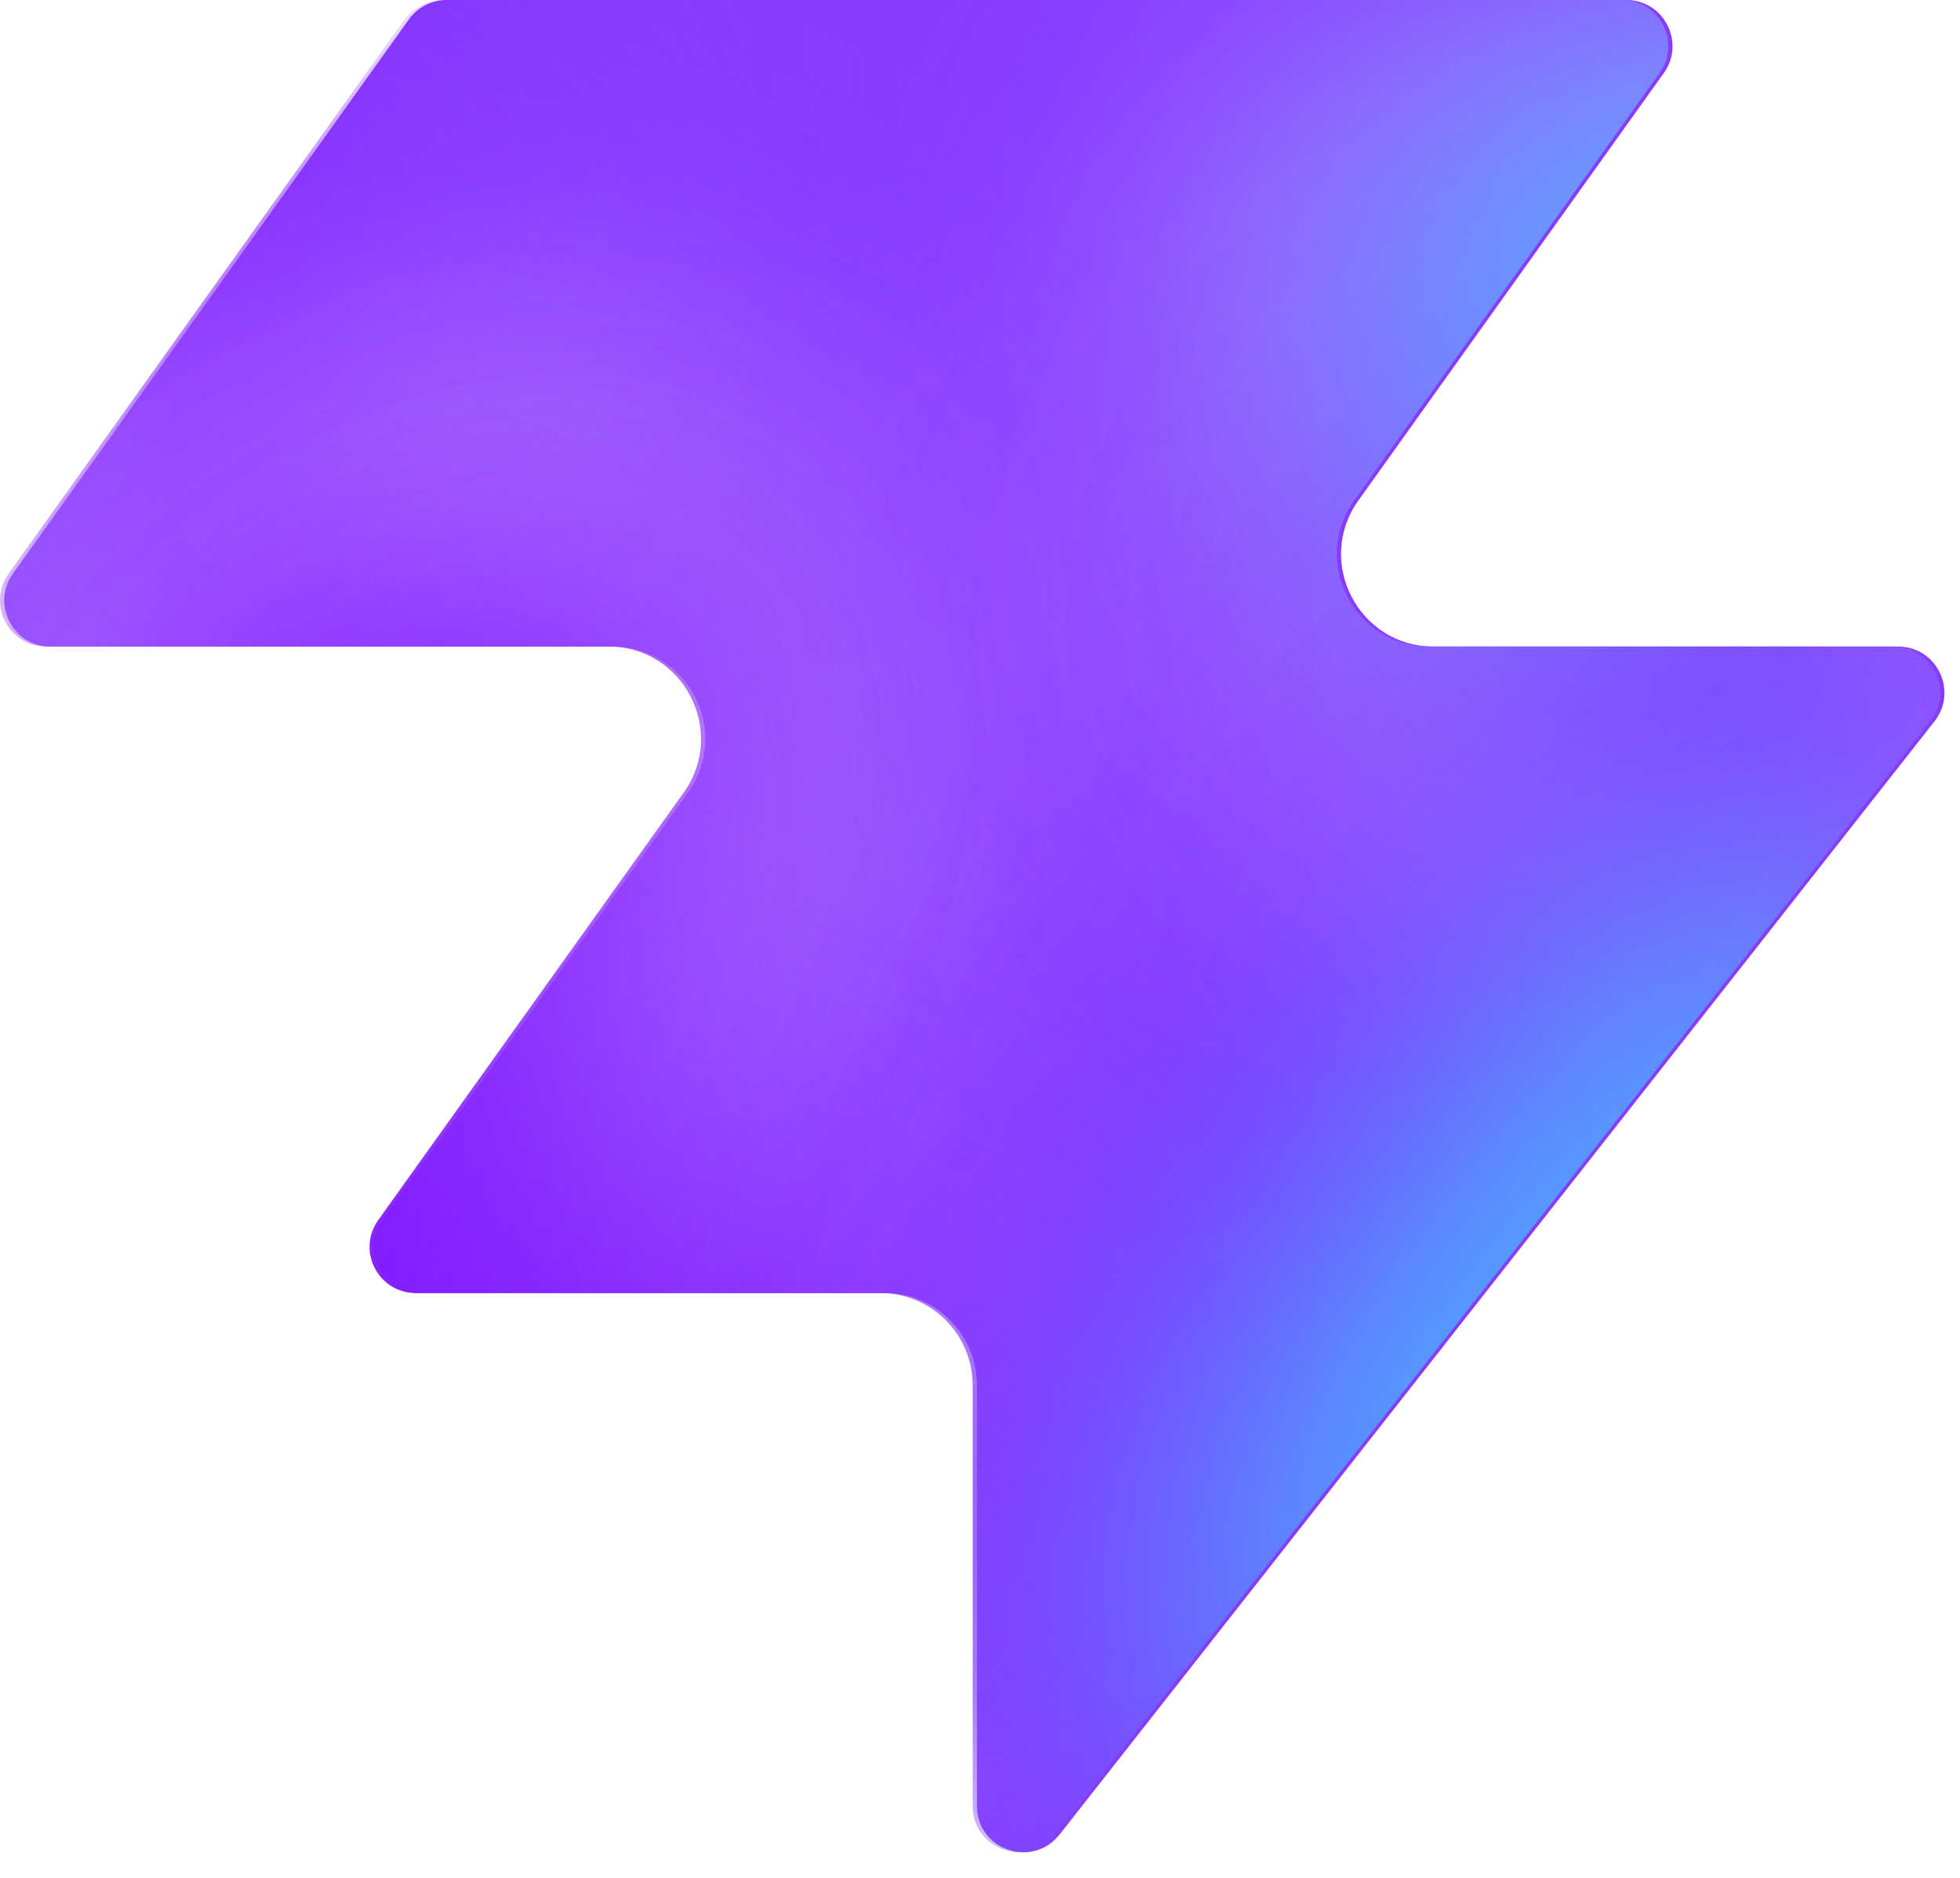
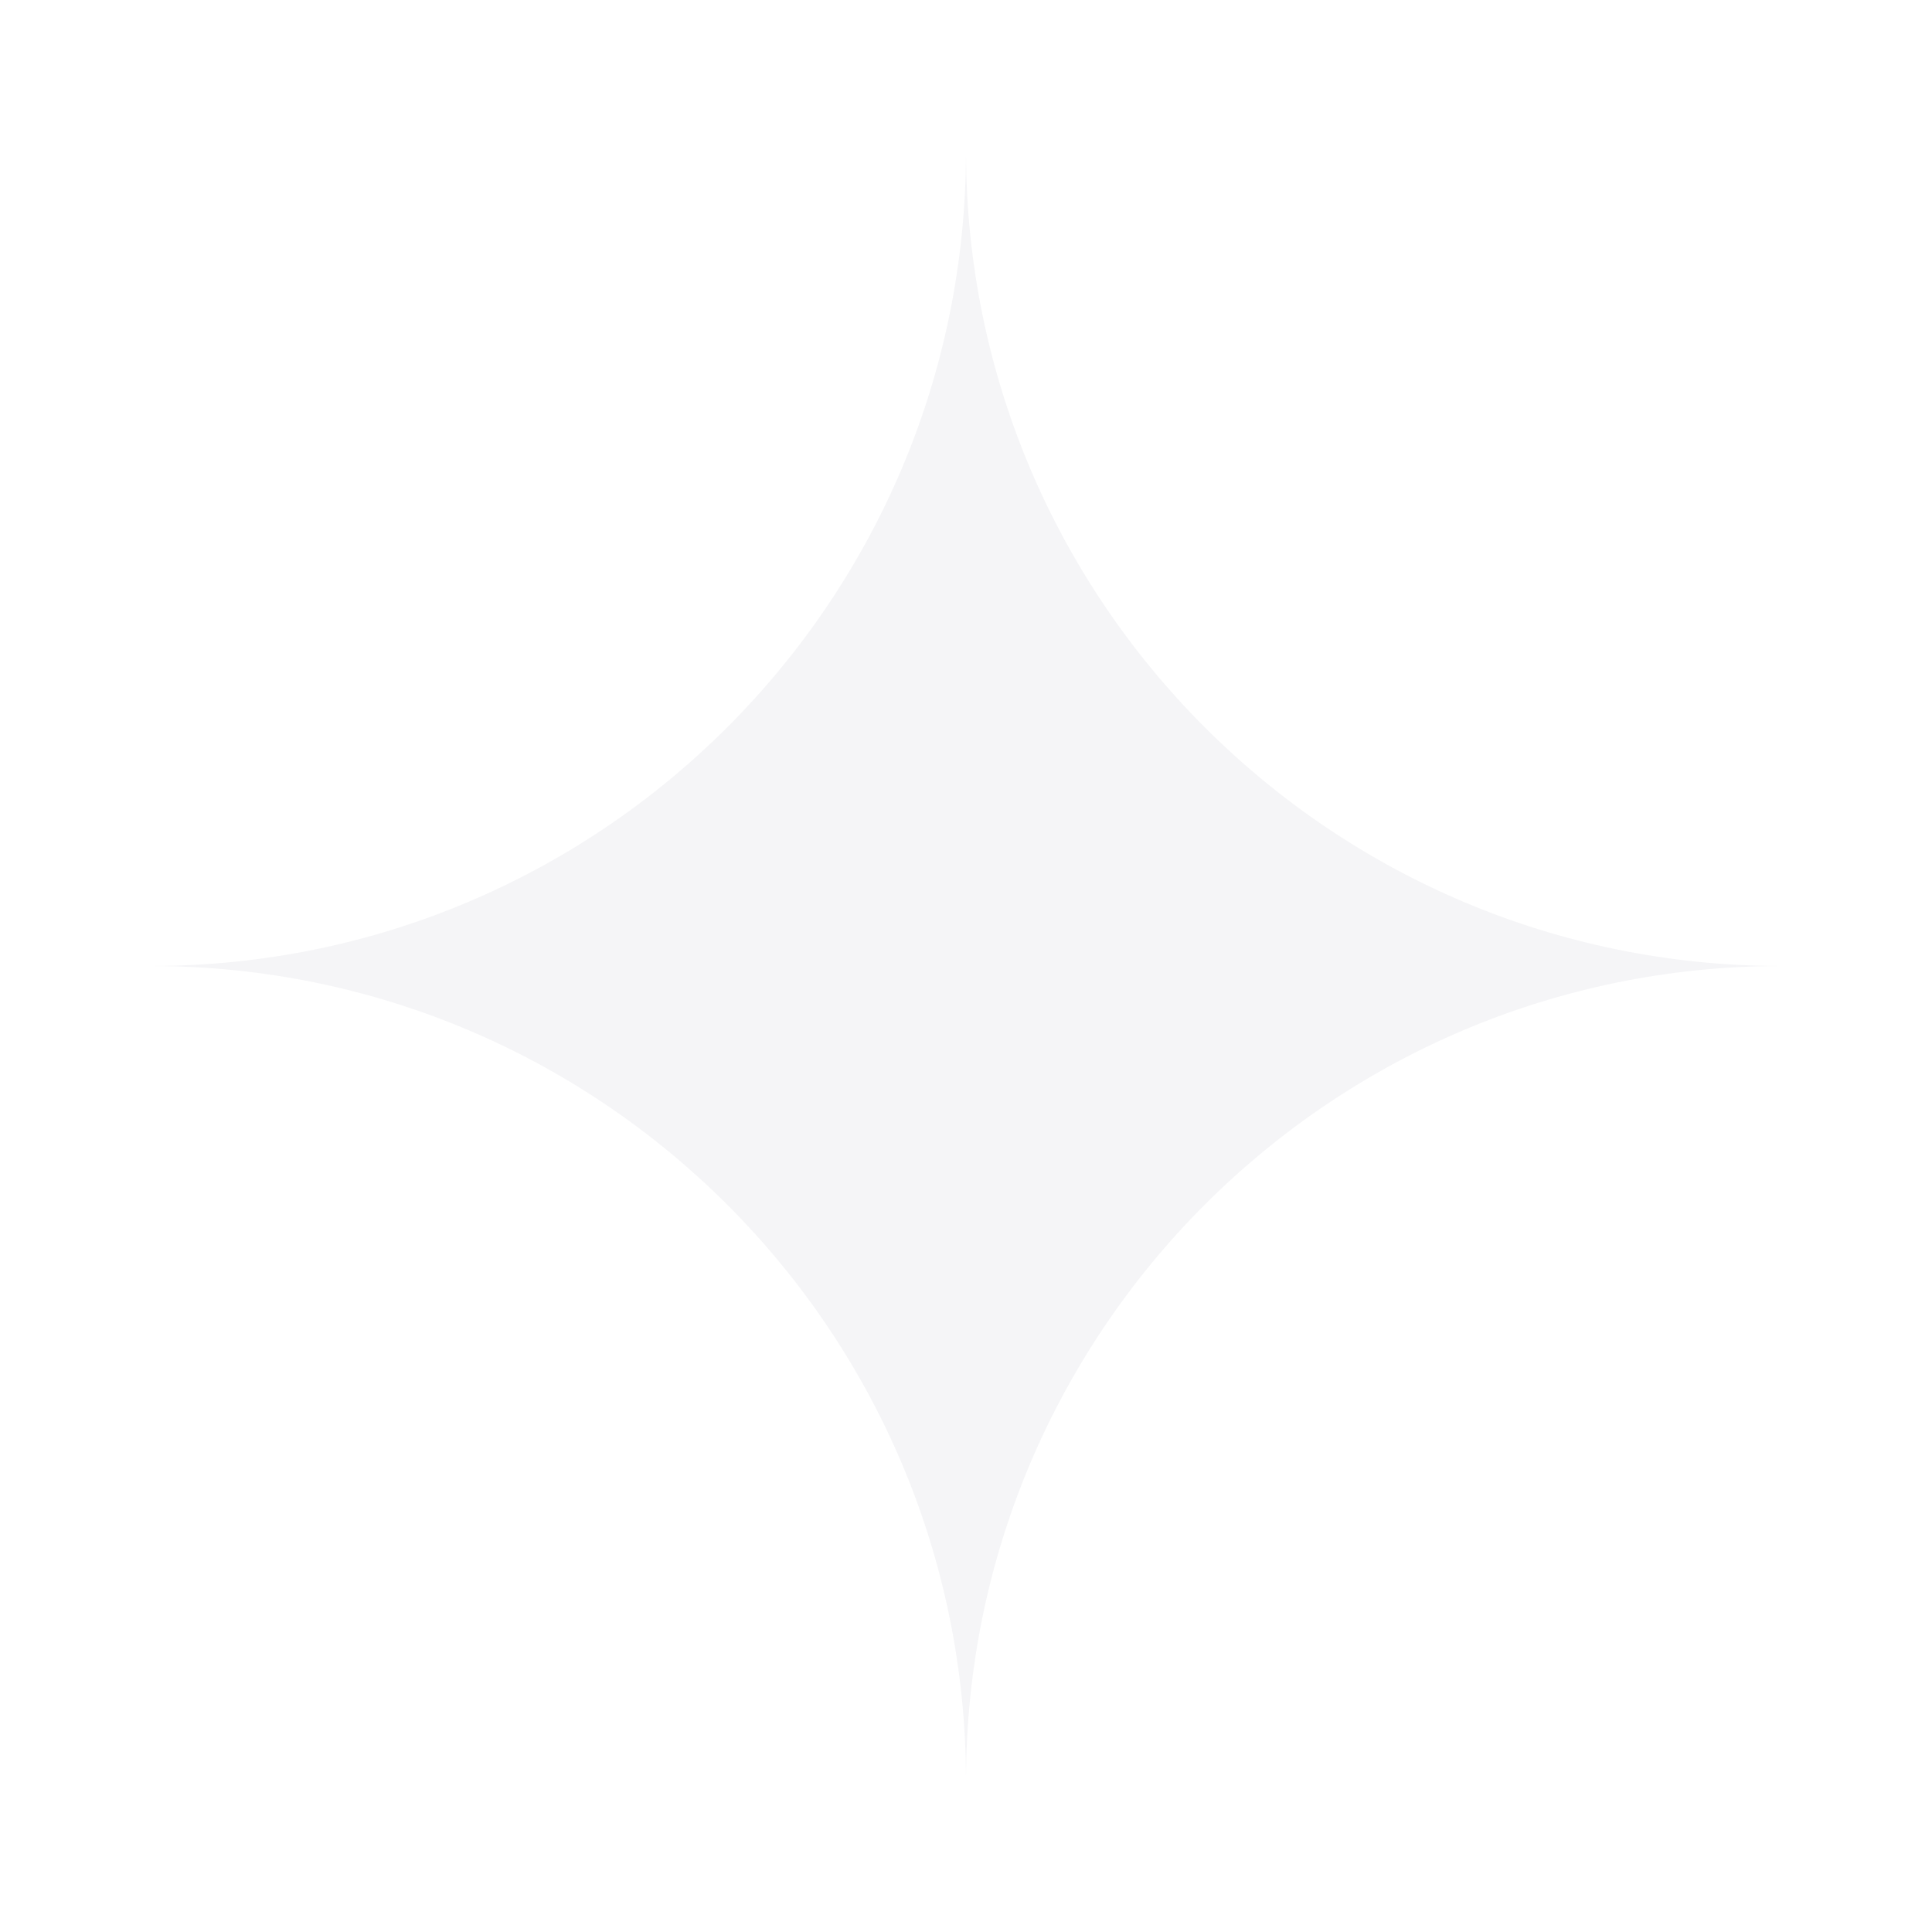
- <svg xmlns="http://www.w3.org/2000/svg" width="48" height="46" fill="none" viewBox="0 0 48 46">
-   <path fill="#863bff" d="M25.946 44.938c-.664.845-2.021.375-2.021-.698V33.937a2.26 2.26 0 0 0-2.262-2.262H10.287c-.92 0-1.456-1.04-.92-1.788l7.48-10.471c1.07-1.497 0-3.578-1.842-3.578H1.237c-.92 0-1.456-1.04-.92-1.788L10.013.474c.214-.297.556-.474.92-.474h28.894c.92 0 1.456 1.04.92 1.788l-7.48 10.471c-1.07 1.498 0 3.579 1.842 3.579h11.377c.943 0 1.473 1.088.89 1.83L25.947 44.94z" style="fill:#863bff;fill:color(display-p3 .525 .23 1);fill-opacity:1" />
-   <mask id="a" width="48" height="46" x="0" y="0" maskUnits="userSpaceOnUse" style="mask-type:alpha">
-     <path fill="#000" d="M25.842 44.938c-.664.844-2.021.375-2.021-.698V33.937a2.26 2.26 0 0 0-2.262-2.262H10.183c-.92 0-1.456-1.04-.92-1.788l7.48-10.471c1.07-1.498 0-3.579-1.842-3.579H1.133c-.92 0-1.456-1.04-.92-1.787L9.91.473c.214-.297.556-.474.92-.474h28.894c.92 0 1.456 1.04.92 1.788l-7.48 10.471c-1.07 1.498 0 3.578 1.842 3.578h11.377c.943 0 1.473 1.088.89 1.832L25.843 44.94z" style="fill:#000;fill-opacity:1" />
-   </mask>
-   <g mask="url(#a)">
-     <g filter="url(#b)">
-       <ellipse cx="5.508" cy="14.704" fill="#ede6ff" rx="5.508" ry="14.704" style="fill:#ede6ff;fill:color(display-p3 .927 .903 1);fill-opacity:1" transform="matrix(.00324 1 1 -.00324 -4.47 31.516)" />
-     </g>
-     <g filter="url(#c)">
-       <ellipse cx="10.399" cy="29.851" fill="#ede6ff" rx="10.399" ry="29.851" style="fill:#ede6ff;fill:color(display-p3 .927 .903 1);fill-opacity:1" transform="matrix(.00324 1 1 -.00324 -39.328 7.883)" />
-     </g>
-     <g filter="url(#d)">
-       <ellipse cx="5.508" cy="30.487" fill="#7e14ff" rx="5.508" ry="30.487" style="fill:#7e14ff;fill:color(display-p3 .492 .077 1);fill-opacity:1" transform="rotate(89.814 -25.913 -14.639)scale(1 -1)" />
-     </g>
-     <g filter="url(#e)">
-       <ellipse cx="5.508" cy="30.599" fill="#7e14ff" rx="5.508" ry="30.599" style="fill:#7e14ff;fill:color(display-p3 .492 .077 1);fill-opacity:1" transform="rotate(89.814 -32.644 -3.334)scale(1 -1)" />
-     </g>
-     <g filter="url(#f)">
-       <ellipse cx="5.508" cy="30.599" fill="#7e14ff" rx="5.508" ry="30.599" style="fill:#7e14ff;fill:color(display-p3 .492 .077 1);fill-opacity:1" transform="matrix(.00324 1 1 -.00324 -34.34 30.47)" />
-     </g>
-     <g filter="url(#g)">
-       <ellipse cx="14.072" cy="22.078" fill="#ede6ff" rx="14.072" ry="22.078" style="fill:#ede6ff;fill:color(display-p3 .927 .903 1);fill-opacity:1" transform="rotate(93.35 24.506 48.493)scale(-1 1)" />
-     </g>
-     <g filter="url(#h)">
-       <ellipse cx="3.47" cy="21.501" fill="#7e14ff" rx="3.47" ry="21.501" style="fill:#7e14ff;fill:color(display-p3 .492 .077 1);fill-opacity:1" transform="rotate(89.009 28.708 47.59)scale(-1 1)" />
-     </g>
-     <g filter="url(#i)">
-       <ellipse cx="3.47" cy="21.501" fill="#7e14ff" rx="3.47" ry="21.501" style="fill:#7e14ff;fill:color(display-p3 .492 .077 1);fill-opacity:1" transform="rotate(89.009 28.708 47.59)scale(-1 1)" />
-     </g>
-     <g filter="url(#j)">
-       <ellipse cx=".387" cy="8.972" fill="#7e14ff" rx="4.407" ry="29.108" style="fill:#7e14ff;fill:color(display-p3 .492 .077 1);fill-opacity:1" transform="rotate(39.51 .387 8.972)" />
-     </g>
-     <g filter="url(#k)">
-       <ellipse cx="47.523" cy="-6.092" fill="#7e14ff" rx="4.407" ry="29.108" style="fill:#7e14ff;fill:color(display-p3 .492 .077 1);fill-opacity:1" transform="rotate(37.892 47.523 -6.092)" />
-     </g>
-     <g filter="url(#l)">
-       <ellipse cx="41.412" cy="6.333" fill="#47bfff" rx="5.971" ry="9.665" style="fill:#47bfff;fill:color(display-p3 .28 .748 1);fill-opacity:1" transform="rotate(37.892 41.412 6.333)" />
-     </g>
-     <g filter="url(#m)">
-       <ellipse cx="-1.879" cy="38.332" fill="#7e14ff" rx="4.407" ry="29.108" style="fill:#7e14ff;fill:color(display-p3 .492 .077 1);fill-opacity:1" transform="rotate(37.892 -1.88 38.332)" />
-     </g>
-     <g filter="url(#n)">
-       <ellipse cx="-1.879" cy="38.332" fill="#7e14ff" rx="4.407" ry="29.108" style="fill:#7e14ff;fill:color(display-p3 .492 .077 1);fill-opacity:1" transform="rotate(37.892 -1.88 38.332)" />
-     </g>
-     <g filter="url(#o)">
-       <ellipse cx="35.651" cy="29.907" fill="#7e14ff" rx="4.407" ry="29.108" style="fill:#7e14ff;fill:color(display-p3 .492 .077 1);fill-opacity:1" transform="rotate(37.892 35.651 29.907)" />
-     </g>
-     <g filter="url(#p)">
-       <ellipse cx="38.418" cy="32.4" fill="#47bfff" rx="5.971" ry="15.297" style="fill:#47bfff;fill:color(display-p3 .28 .748 1);fill-opacity:1" transform="rotate(37.892 38.418 32.4)" />
-     </g>
-   </g>
-   <defs>
-     <filter id="b" width="60.045" height="41.654" x="-19.77" y="16.149" color-interpolation-filters="sRGB" filterUnits="userSpaceOnUse">
-       <feFlood flood-opacity="0" result="BackgroundImageFix" />
-       <feBlend in="SourceGraphic" in2="BackgroundImageFix" result="shape" />
-       <feGaussianBlur result="effect1_foregroundBlur_2002_17158" stdDeviation="7.659" />
-     </filter>
-     <filter id="c" width="90.34" height="51.437" x="-54.613" y="-7.533" color-interpolation-filters="sRGB" filterUnits="userSpaceOnUse">
-       <feFlood flood-opacity="0" result="BackgroundImageFix" />
-       <feBlend in="SourceGraphic" in2="BackgroundImageFix" result="shape" />
-       <feGaussianBlur result="effect1_foregroundBlur_2002_17158" stdDeviation="7.659" />
-     </filter>
-     <filter id="d" width="79.355" height="29.4" x="-49.64" y="2.03" color-interpolation-filters="sRGB" filterUnits="userSpaceOnUse">
-       <feFlood flood-opacity="0" result="BackgroundImageFix" />
-       <feBlend in="SourceGraphic" in2="BackgroundImageFix" result="shape" />
-       <feGaussianBlur result="effect1_foregroundBlur_2002_17158" stdDeviation="4.596" />
-     </filter>
-     <filter id="e" width="79.579" height="29.4" x="-45.045" y="20.029" color-interpolation-filters="sRGB" filterUnits="userSpaceOnUse">
-       <feFlood flood-opacity="0" result="BackgroundImageFix" />
-       <feBlend in="SourceGraphic" in2="BackgroundImageFix" result="shape" />
-       <feGaussianBlur result="effect1_foregroundBlur_2002_17158" stdDeviation="4.596" />
-     </filter>
-     <filter id="f" width="79.579" height="29.4" x="-43.513" y="21.178" color-interpolation-filters="sRGB" filterUnits="userSpaceOnUse">
-       <feFlood flood-opacity="0" result="BackgroundImageFix" />
-       <feBlend in="SourceGraphic" in2="BackgroundImageFix" result="shape" />
-       <feGaussianBlur result="effect1_foregroundBlur_2002_17158" stdDeviation="4.596" />
-     </filter>
-     <filter id="g" width="74.749" height="58.852" x="15.756" y="-17.901" color-interpolation-filters="sRGB" filterUnits="userSpaceOnUse">
-       <feFlood flood-opacity="0" result="BackgroundImageFix" />
-       <feBlend in="SourceGraphic" in2="BackgroundImageFix" result="shape" />
-       <feGaussianBlur result="effect1_foregroundBlur_2002_17158" stdDeviation="7.659" />
-     </filter>
-     <filter id="h" width="61.377" height="25.362" x="23.548" y="2.284" color-interpolation-filters="sRGB" filterUnits="userSpaceOnUse">
-       <feFlood flood-opacity="0" result="BackgroundImageFix" />
-       <feBlend in="SourceGraphic" in2="BackgroundImageFix" result="shape" />
-       <feGaussianBlur result="effect1_foregroundBlur_2002_17158" stdDeviation="4.596" />
-     </filter>
-     <filter id="i" width="61.377" height="25.362" x="23.548" y="2.284" color-interpolation-filters="sRGB" filterUnits="userSpaceOnUse">
-       <feFlood flood-opacity="0" result="BackgroundImageFix" />
-       <feBlend in="SourceGraphic" in2="BackgroundImageFix" result="shape" />
-       <feGaussianBlur result="effect1_foregroundBlur_2002_17158" stdDeviation="4.596" />
-     </filter>
-     <filter id="j" width="56.045" height="63.649" x="-27.636" y="-22.853" color-interpolation-filters="sRGB" filterUnits="userSpaceOnUse">
-       <feFlood flood-opacity="0" result="BackgroundImageFix" />
-       <feBlend in="SourceGraphic" in2="BackgroundImageFix" result="shape" />
-       <feGaussianBlur result="effect1_foregroundBlur_2002_17158" stdDeviation="4.596" />
-     </filter>
-     <filter id="k" width="54.814" height="64.646" x="20.116" y="-38.415" color-interpolation-filters="sRGB" filterUnits="userSpaceOnUse">
-       <feFlood flood-opacity="0" result="BackgroundImageFix" />
-       <feBlend in="SourceGraphic" in2="BackgroundImageFix" result="shape" />
-       <feGaussianBlur result="effect1_foregroundBlur_2002_17158" stdDeviation="4.596" />
-     </filter>
-     <filter id="l" width="33.541" height="35.313" x="24.641" y="-11.323" color-interpolation-filters="sRGB" filterUnits="userSpaceOnUse">
-       <feFlood flood-opacity="0" result="BackgroundImageFix" />
-       <feBlend in="SourceGraphic" in2="BackgroundImageFix" result="shape" />
-       <feGaussianBlur result="effect1_foregroundBlur_2002_17158" stdDeviation="4.596" />
-     </filter>
-     <filter id="m" width="54.814" height="64.646" x="-29.286" y="6.009" color-interpolation-filters="sRGB" filterUnits="userSpaceOnUse">
-       <feFlood flood-opacity="0" result="BackgroundImageFix" />
-       <feBlend in="SourceGraphic" in2="BackgroundImageFix" result="shape" />
-       <feGaussianBlur result="effect1_foregroundBlur_2002_17158" stdDeviation="4.596" />
-     </filter>
-     <filter id="n" width="54.814" height="64.646" x="-29.286" y="6.009" color-interpolation-filters="sRGB" filterUnits="userSpaceOnUse">
-       <feFlood flood-opacity="0" result="BackgroundImageFix" />
-       <feBlend in="SourceGraphic" in2="BackgroundImageFix" result="shape" />
-       <feGaussianBlur result="effect1_foregroundBlur_2002_17158" stdDeviation="4.596" />
-     </filter>
-     <filter id="o" width="54.814" height="64.646" x="8.244" y="-2.416" color-interpolation-filters="sRGB" filterUnits="userSpaceOnUse">
-       <feFlood flood-opacity="0" result="BackgroundImageFix" />
-       <feBlend in="SourceGraphic" in2="BackgroundImageFix" result="shape" />
-       <feGaussianBlur result="effect1_foregroundBlur_2002_17158" stdDeviation="4.596" />
-     </filter>
-     <filter id="p" width="39.409" height="43.623" x="18.713" y="10.588" color-interpolation-filters="sRGB" filterUnits="userSpaceOnUse">
-       <feFlood flood-opacity="0" result="BackgroundImageFix" />
-       <feBlend in="SourceGraphic" in2="BackgroundImageFix" result="shape" />
-       <feGaussianBlur result="effect1_foregroundBlur_2002_17158" stdDeviation="4.596" />
-     </filter>
-   </defs>
+ <svg xmlns="http://www.w3.org/2000/svg" viewBox="0 0 32 32" fill="none">
+   <style>
+     .glyph {
+       fill: #f5f5f7;
+     }
+     @media (prefers-color-scheme: light) {
+       .glyph {
+         fill: #09090b;
+       }
+     }
+   </style>
+   <path class="glyph" fill-rule="evenodd" clip-rule="evenodd" d="M16 2.5C16 9.956 22.044 16 29.5 16C22.044 16 16 22.044 16 29.5C16 22.044 9.956 16 2.5 16C9.956 16 16 9.956 16 2.5Z" />
</svg>
